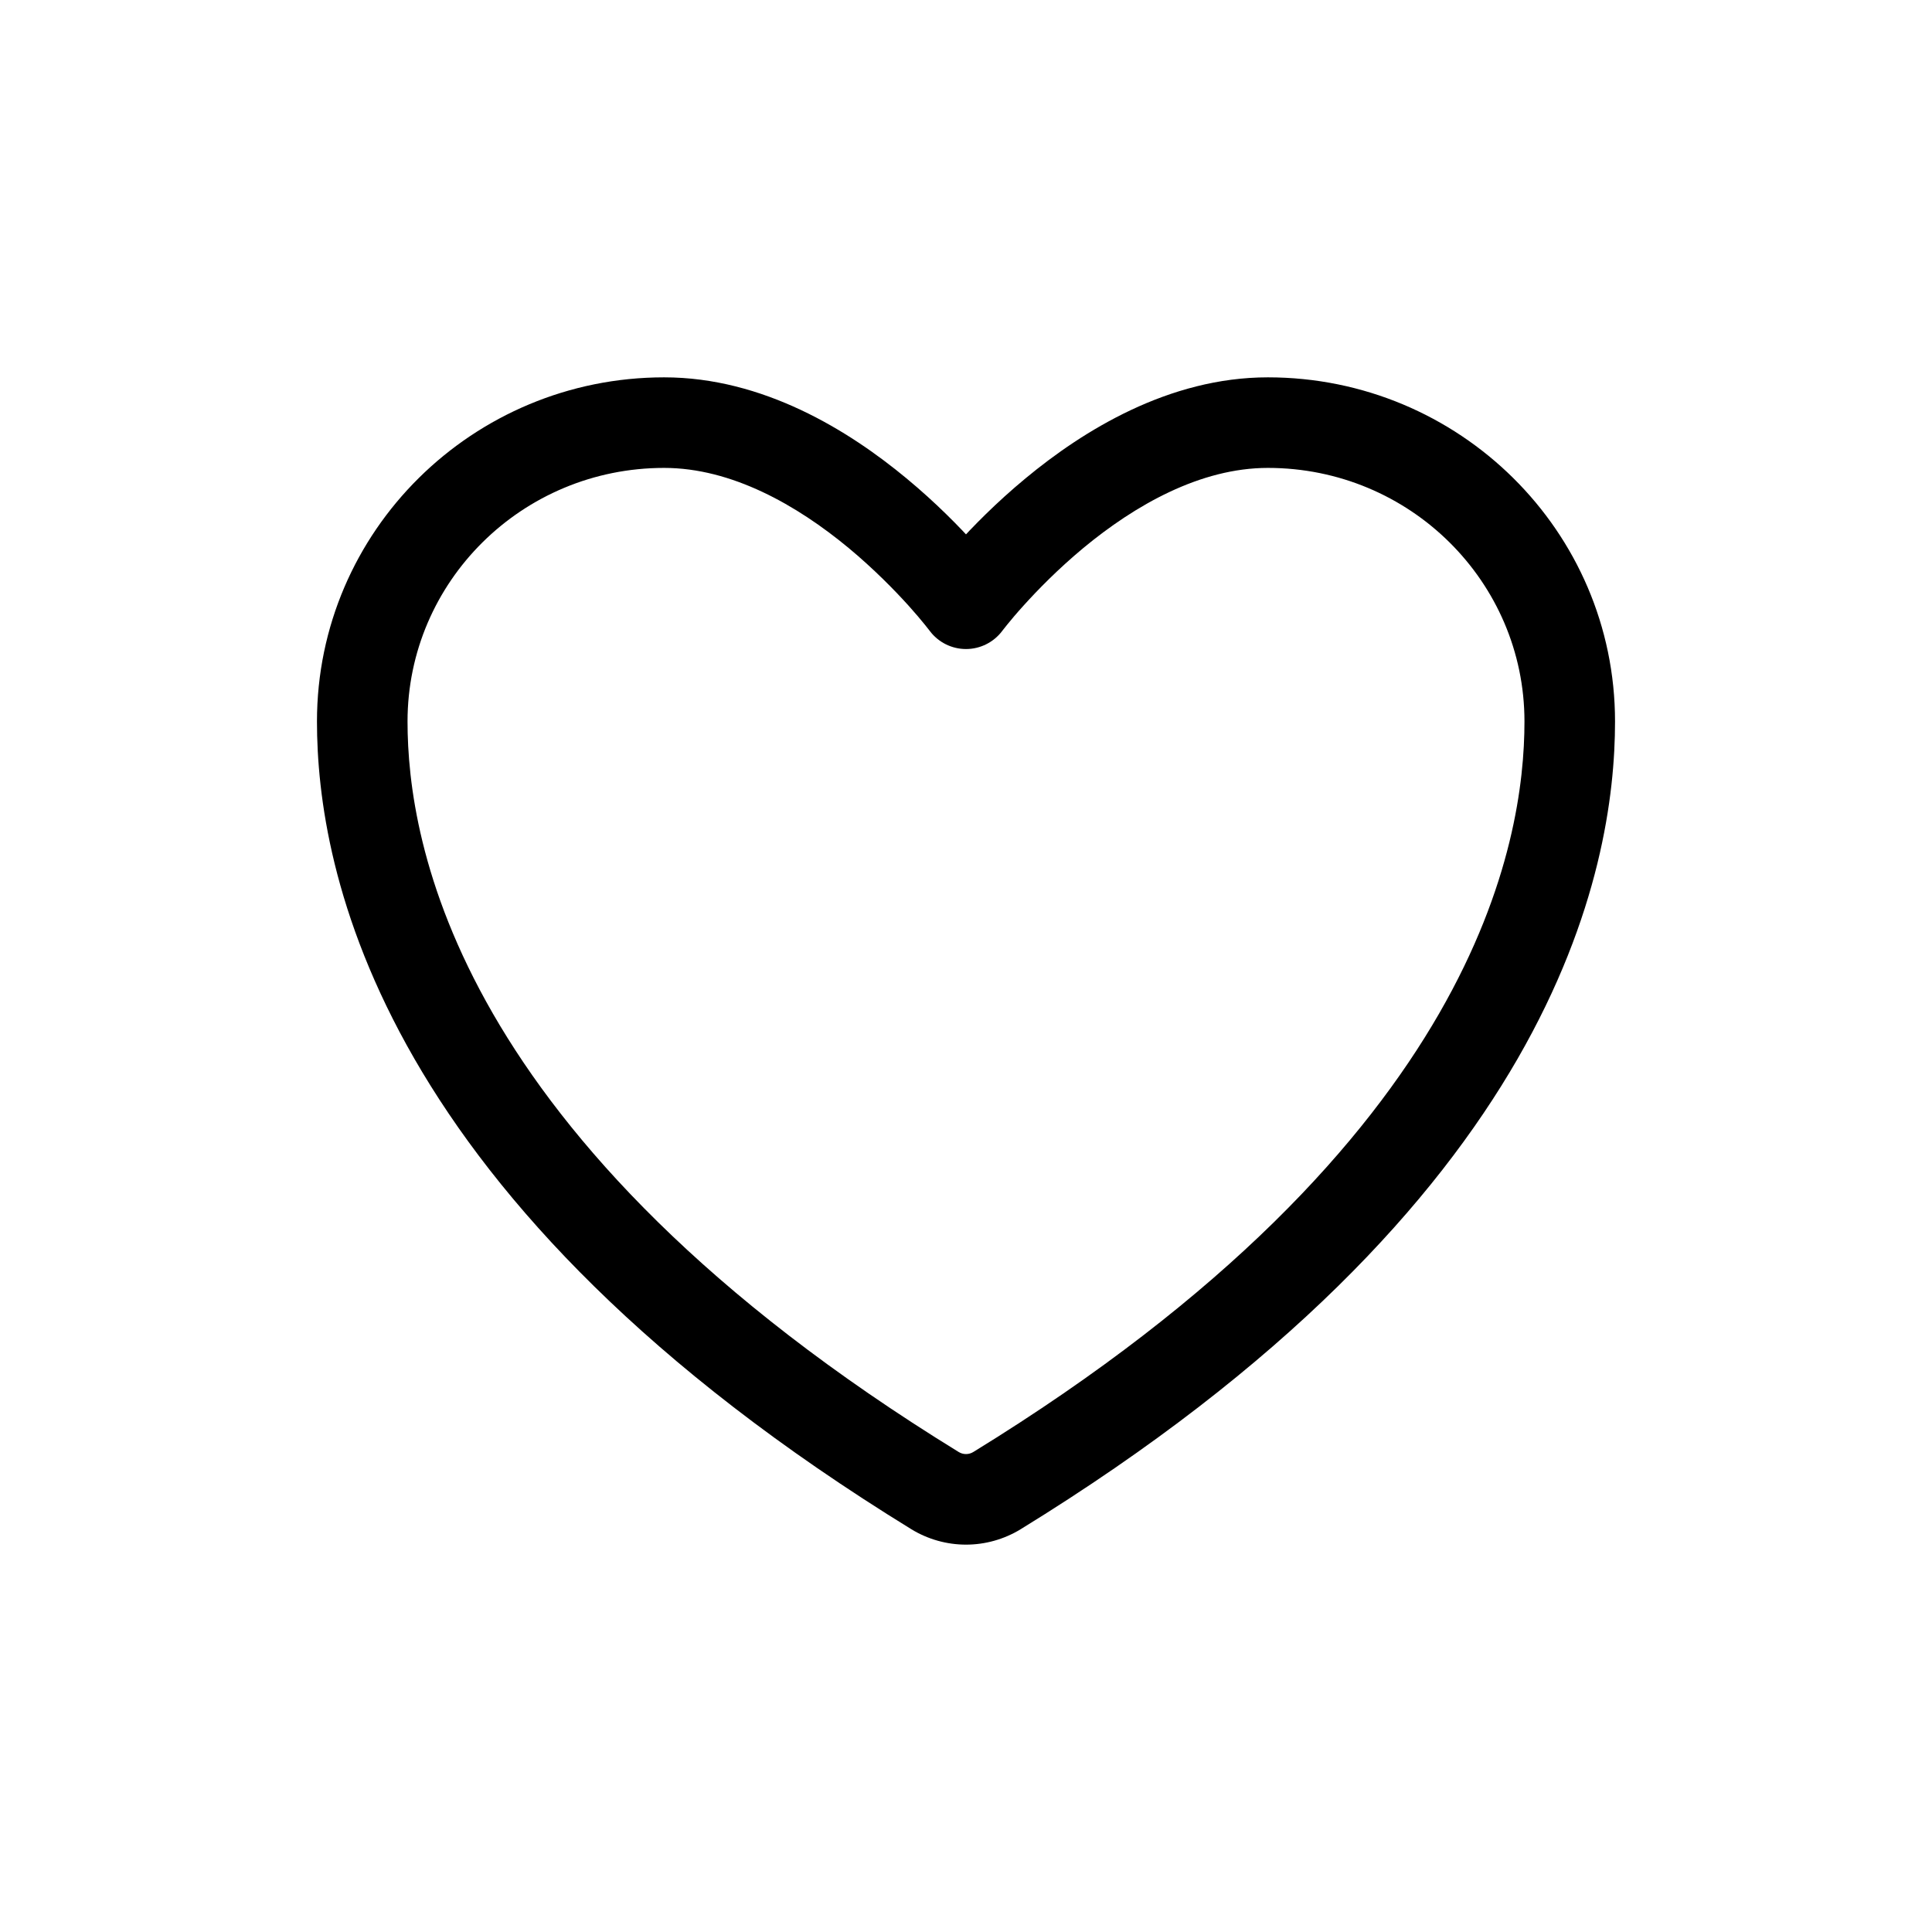
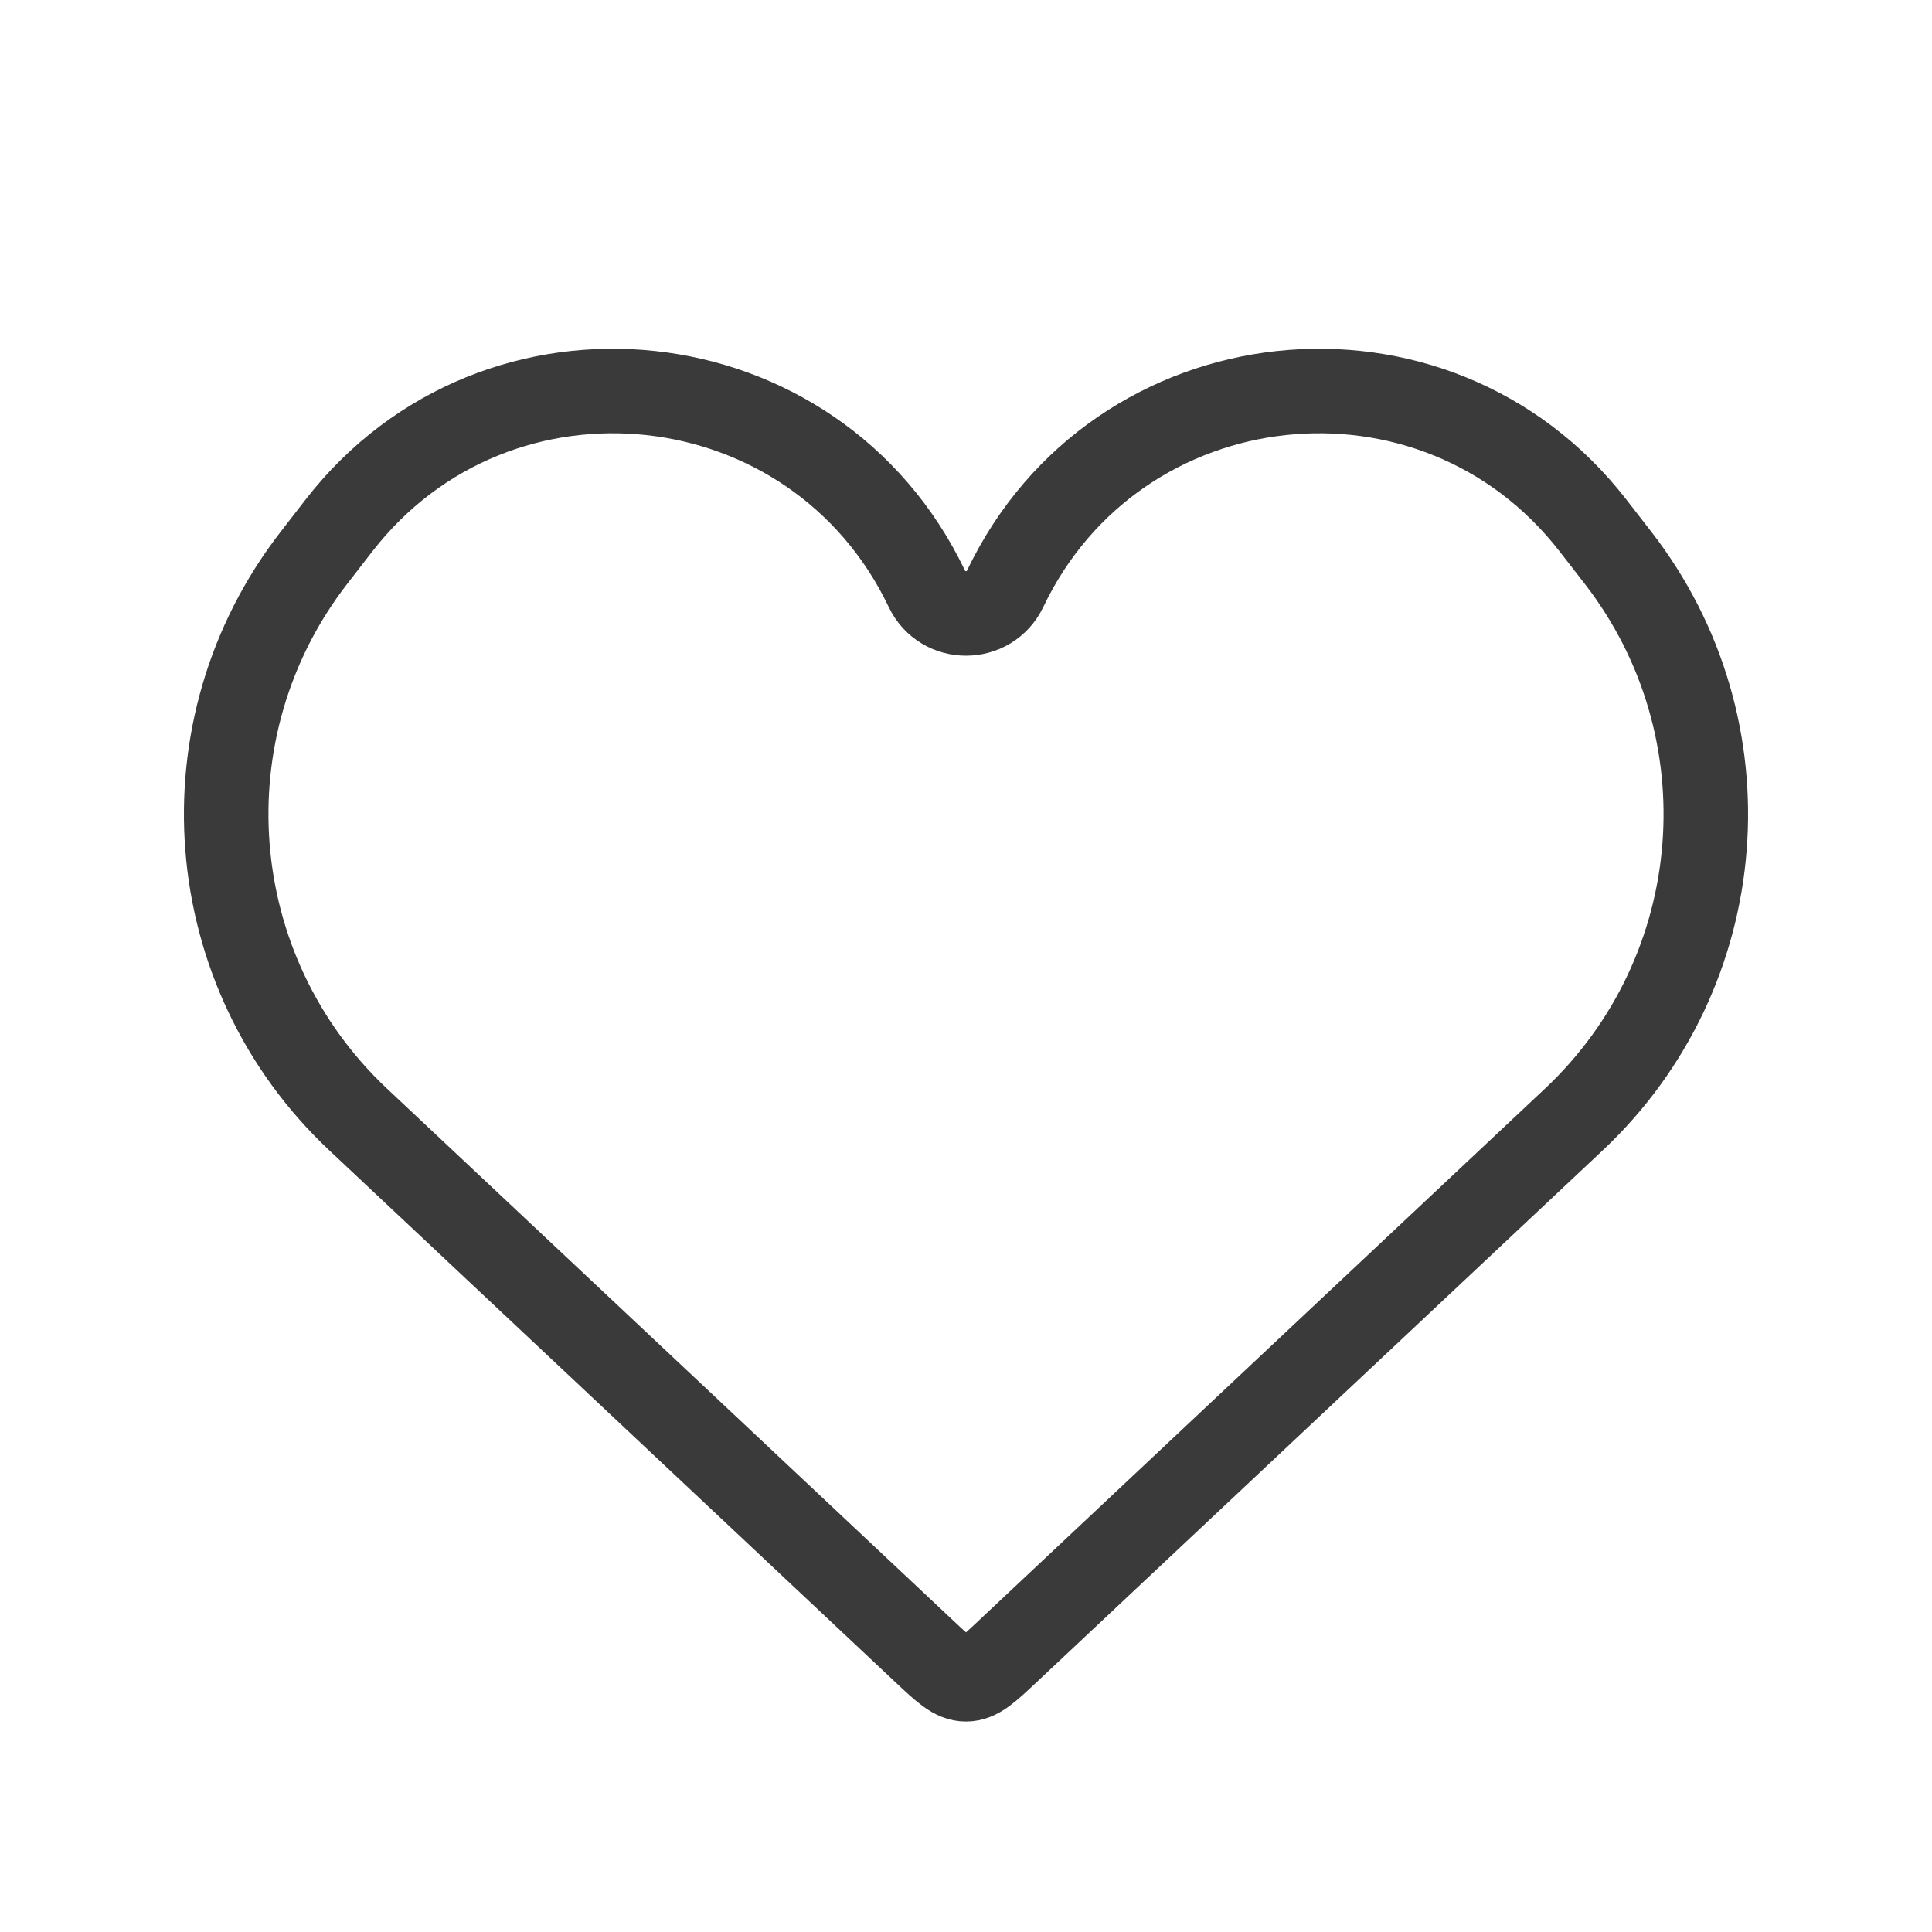
<svg xmlns="http://www.w3.org/2000/svg" width="32" height="32" viewBox="0 0 32 32" fill="none">
-   <path d="M15.488 24.69L15.095 25.329L15.098 25.331L15.488 24.69ZM16.512 24.69L16.902 25.331L16.905 25.329L16.512 24.69ZM16 10L15.399 10.449C15.54 10.638 15.763 10.75 16 10.75C16.237 10.75 16.459 10.638 16.601 10.449L16 10ZM11 6.25C7.832 6.25 5.25 8.795 5.25 11.95H6.75C6.75 9.637 8.646 7.75 11 7.75V6.25ZM5.25 11.95C5.25 13.162 5.493 15.157 6.864 17.537C8.233 19.912 10.704 22.629 15.095 25.329L15.881 24.051C11.659 21.456 9.386 18.907 8.164 16.788C6.945 14.672 6.75 12.945 6.75 11.95H5.25ZM15.098 25.331C15.37 25.496 15.682 25.584 16 25.584V24.084C15.957 24.084 15.915 24.072 15.878 24.049L15.098 25.331ZM16 25.584C16.318 25.584 16.63 25.496 16.902 25.331L16.122 24.049C16.085 24.072 16.043 24.084 16 24.084V25.584ZM16.905 25.329C21.296 22.629 23.767 19.912 25.136 17.537C26.507 15.157 26.75 13.162 26.75 11.95H25.25C25.25 12.945 25.055 14.672 23.836 16.788C22.614 18.907 20.341 21.456 16.119 24.051L16.905 25.329ZM26.75 11.95C26.75 8.795 24.168 6.25 21 6.25V7.75C23.354 7.75 25.25 9.637 25.25 11.95H26.75ZM21 6.25C19.358 6.25 17.939 7.133 16.986 7.923C16.499 8.326 16.106 8.728 15.835 9.03C15.7 9.181 15.593 9.308 15.519 9.398C15.482 9.444 15.454 9.48 15.434 9.506C15.424 9.519 15.415 9.53 15.41 9.537C15.407 9.541 15.405 9.544 15.403 9.546C15.402 9.548 15.401 9.549 15.4 9.549C15.4 9.55 15.4 9.55 15.4 9.551C15.399 9.551 15.399 9.551 15.399 9.551C15.399 9.551 15.399 9.551 16 10C16.601 10.449 16.601 10.449 16.601 10.449C16.601 10.449 16.601 10.449 16.601 10.449C16.601 10.449 16.601 10.449 16.6 10.449C16.6 10.45 16.6 10.45 16.601 10.449C16.601 10.449 16.602 10.447 16.603 10.446C16.606 10.442 16.611 10.435 16.618 10.427C16.632 10.409 16.654 10.38 16.684 10.344C16.743 10.271 16.833 10.163 16.951 10.033C17.186 9.772 17.526 9.424 17.943 9.077C18.8 8.367 19.881 7.75 21 7.75V6.25ZM16 10C16.601 9.551 16.601 9.551 16.601 9.551C16.601 9.551 16.601 9.551 16.6 9.551C16.6 9.55 16.6 9.55 16.6 9.549C16.599 9.549 16.598 9.548 16.597 9.546C16.596 9.544 16.593 9.541 16.59 9.537C16.584 9.53 16.576 9.519 16.566 9.506C16.546 9.48 16.517 9.444 16.481 9.398C16.407 9.308 16.3 9.181 16.165 9.03C15.894 8.728 15.501 8.326 15.014 7.923C14.061 7.133 12.642 6.25 11 6.25V7.75C12.119 7.75 13.2 8.367 14.057 9.077C14.474 9.424 14.814 9.772 15.05 10.033C15.167 10.163 15.257 10.271 15.316 10.344C15.346 10.38 15.368 10.409 15.382 10.427C15.389 10.435 15.394 10.442 15.397 10.446C15.398 10.447 15.399 10.449 15.399 10.449C15.4 10.45 15.4 10.45 15.4 10.449C15.399 10.449 15.399 10.449 15.399 10.449C15.399 10.449 15.399 10.449 15.399 10.449C15.399 10.449 15.399 10.449 16 10Z" fill="currentColor" />
+   <path d="M5.934 18.544L15.315 27.357C15.64 27.662 15.802 27.814 16 27.814C16.198 27.814 16.36 27.662 16.685 27.357L26.066 18.544C28.674 16.094 28.991 12.062 26.797 9.235L26.384 8.703C23.76 5.321 18.493 5.888 16.649 9.751C16.388 10.297 15.611 10.297 15.351 9.751C13.507 5.888 8.24 5.321 5.615 8.703L5.203 9.235C3.009 12.062 3.326 16.094 5.934 18.544Z" stroke="currentColor" stroke-opacity="0.77" stroke-width="1.4" />
</svg>
